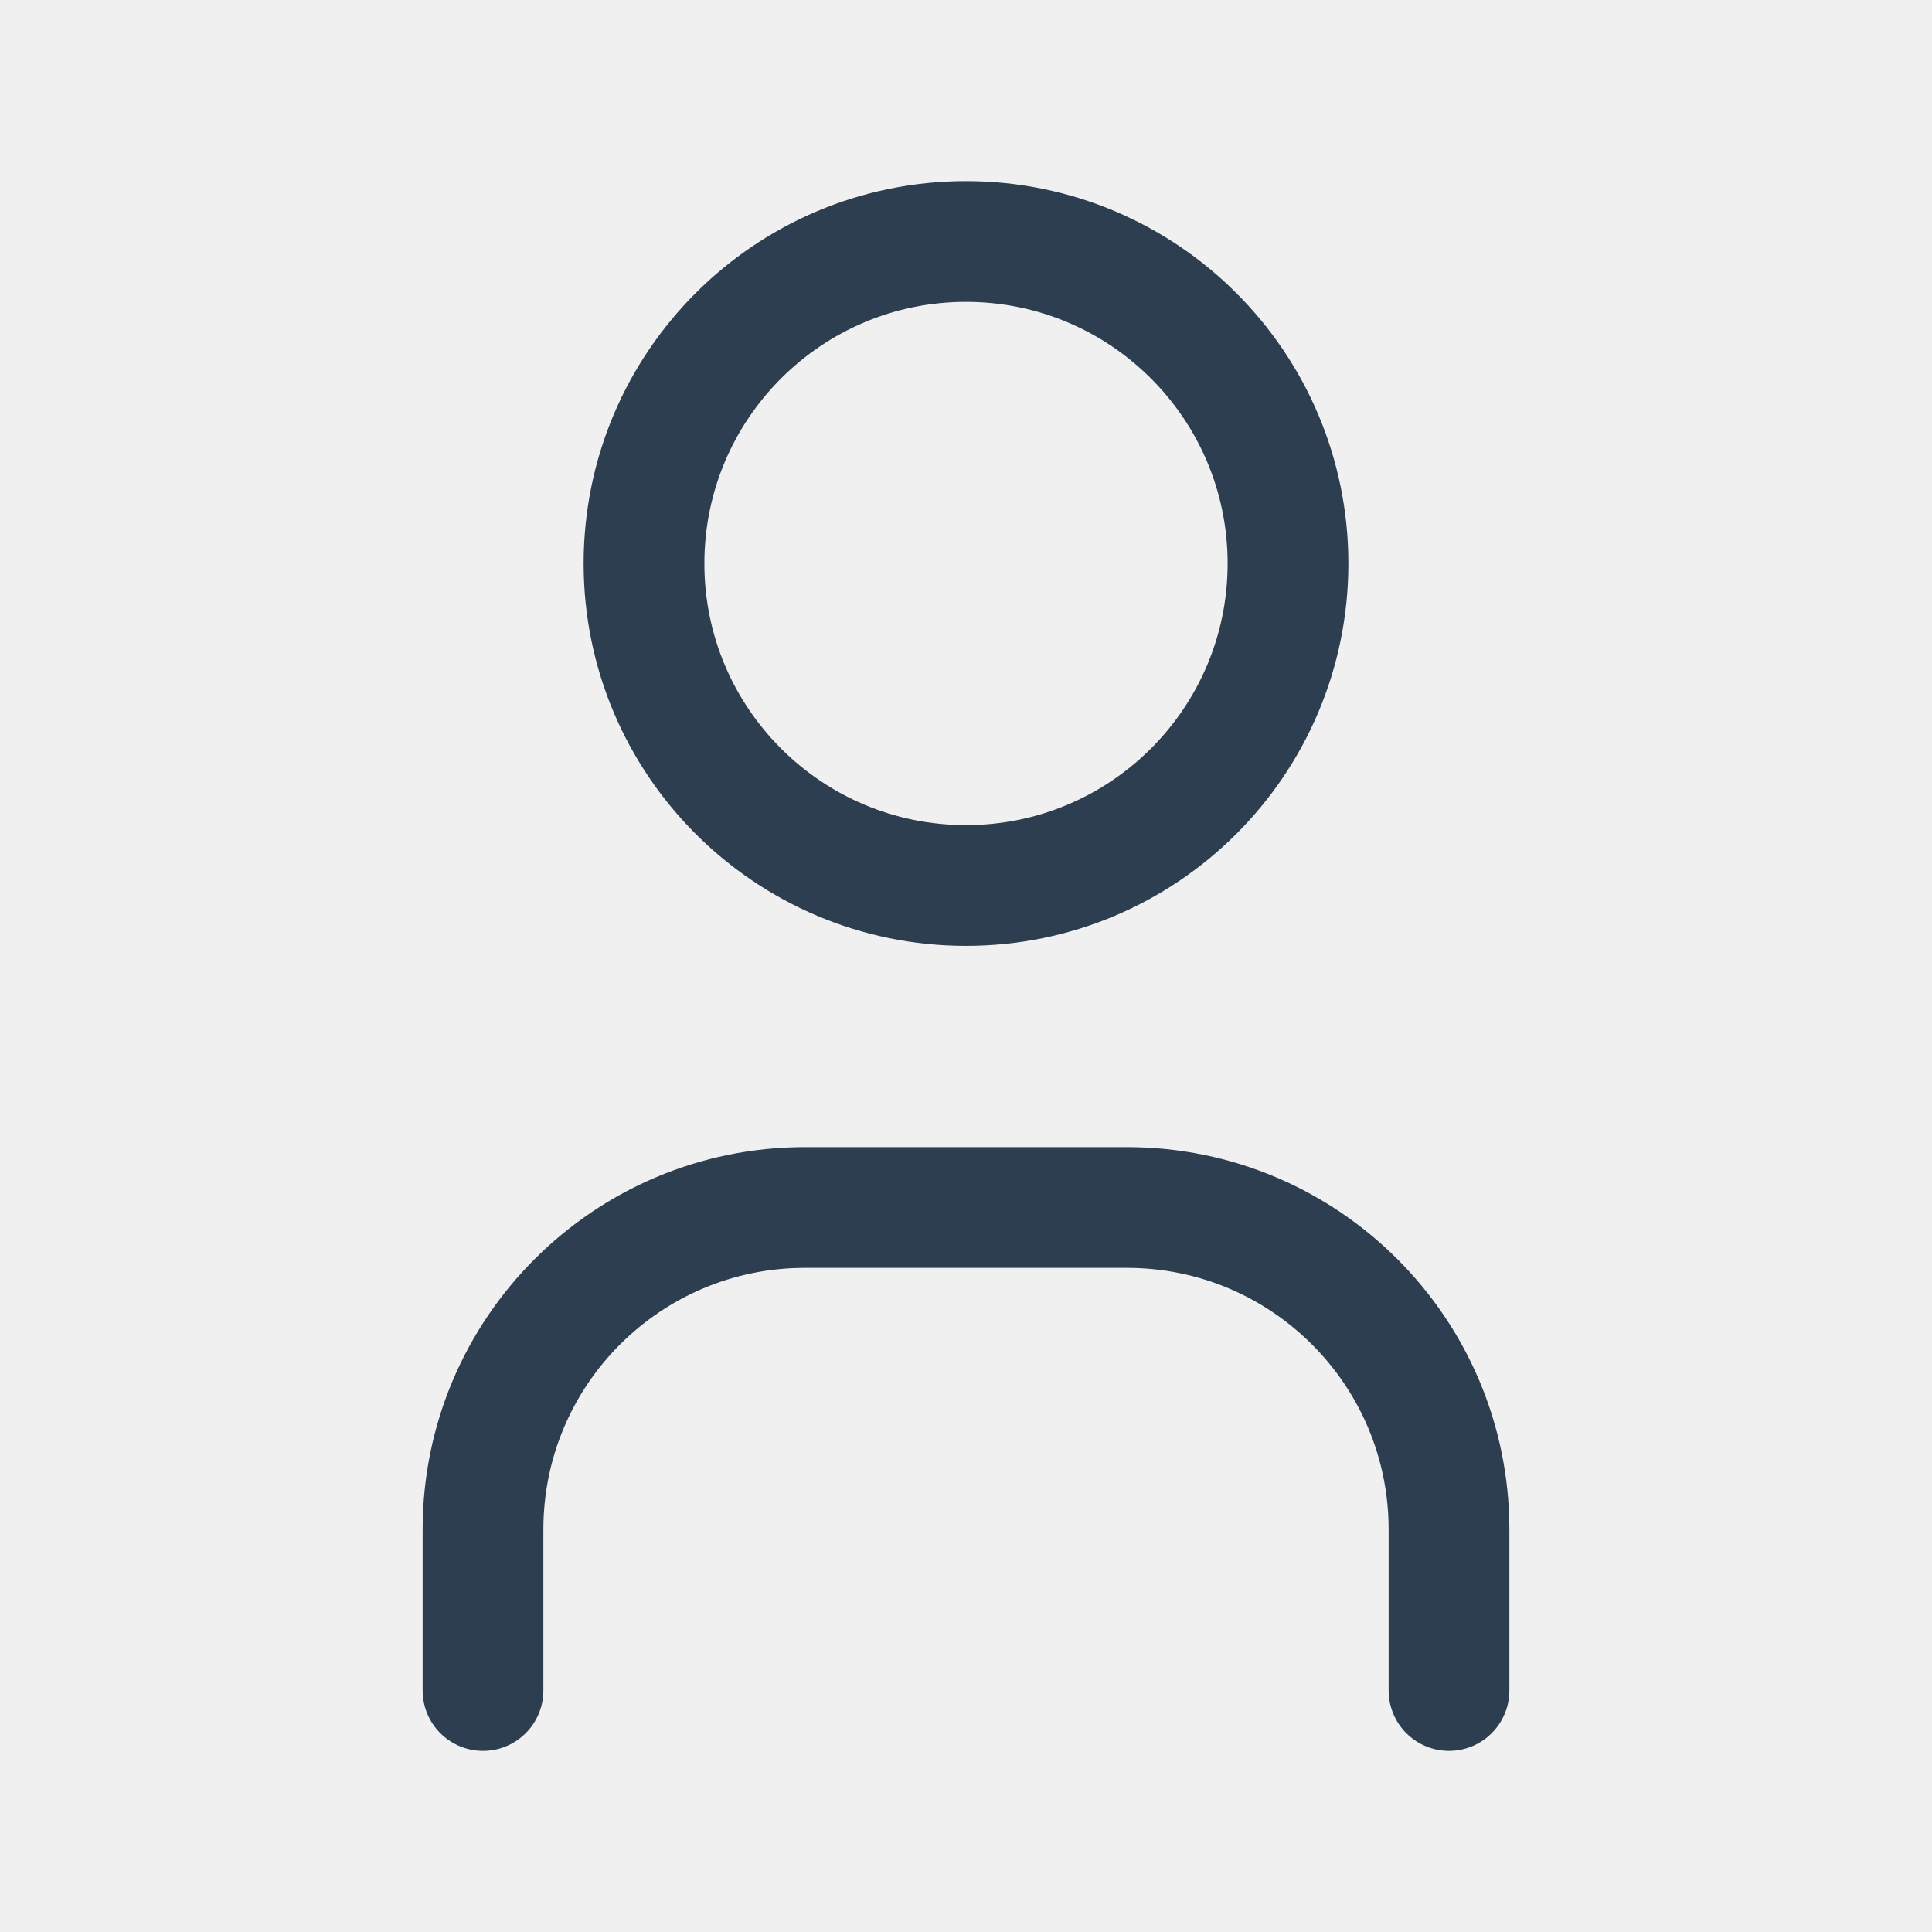
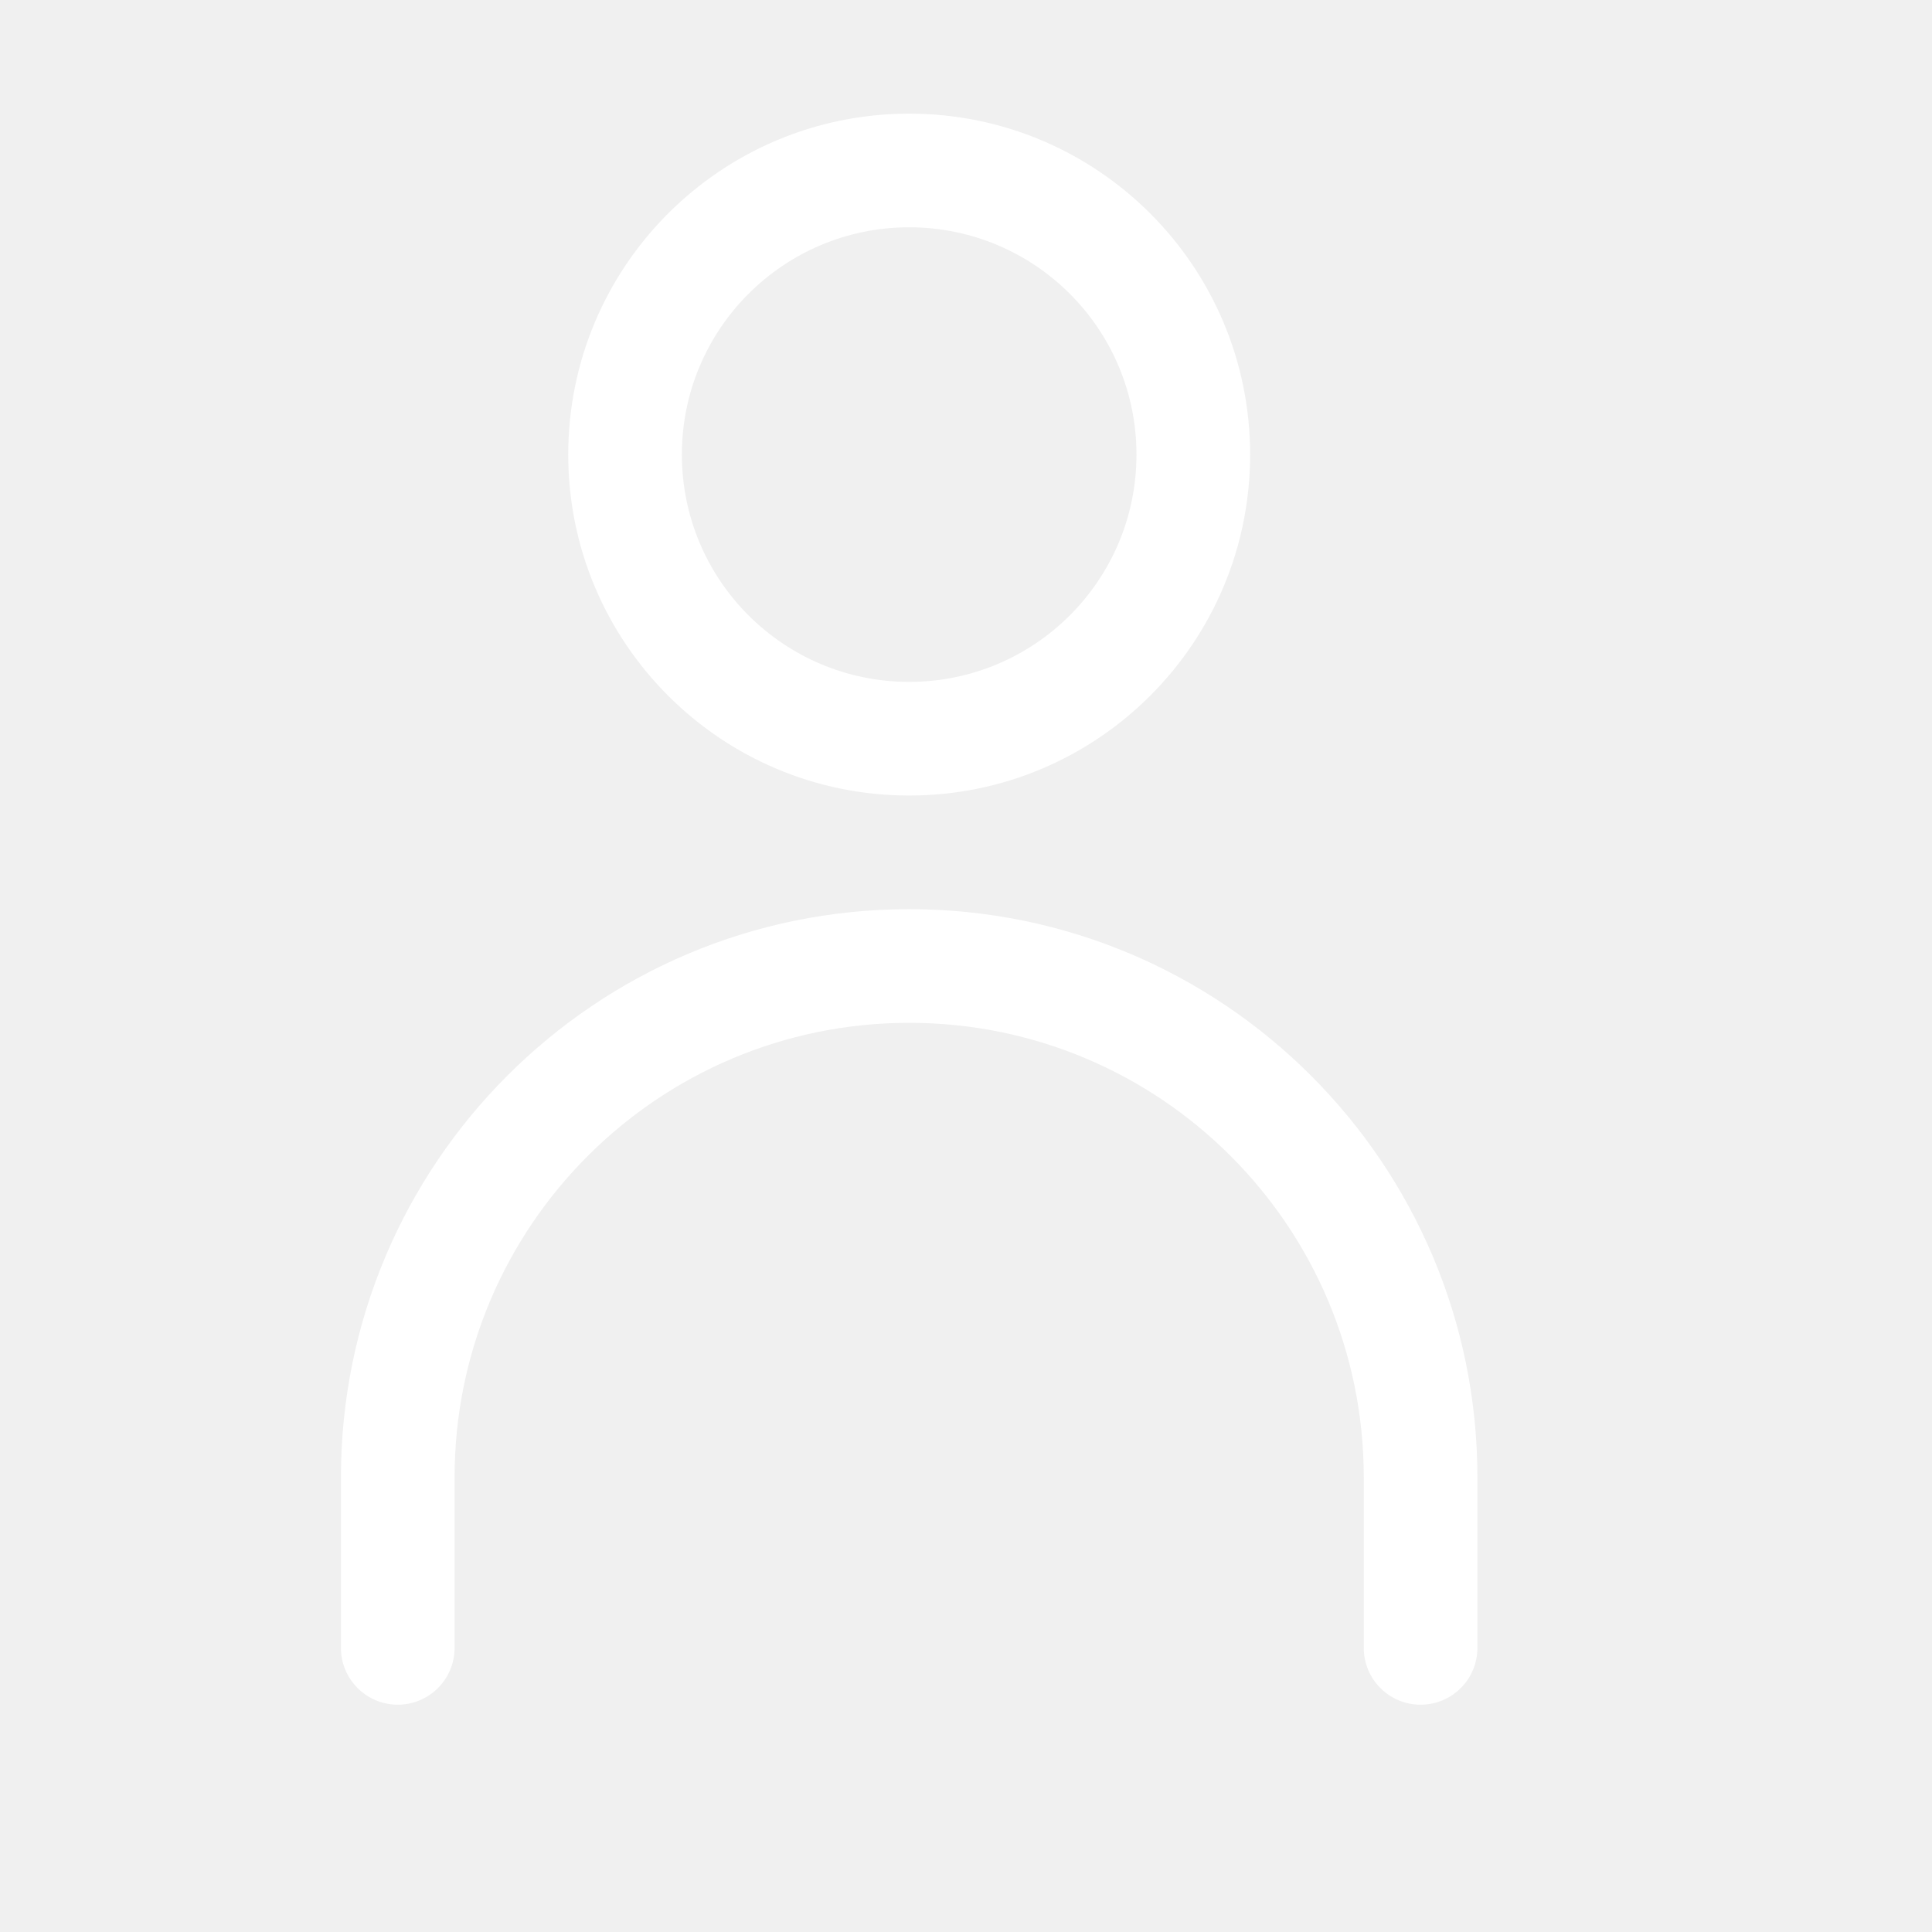
- <svg xmlns="http://www.w3.org/2000/svg" class="icon icon-tabler icon-tabler-user" width="44" height="44" viewBox="0 0 24 24" stroke-width="1.5" stroke="#2c3e50" fill="none" stroke-linecap="round" stroke-linejoin="round">
-   <path stroke="none" d="M0 0h24v24H0z" fill="none" />
-   <circle cx="12" cy="7" r="4" />
-   <path d="M6 21v-2a4 4 0 0 1 4 -4h4a4 4 0 0 1 4 4v2" />
+ <svg xmlns="http://www.w3.org/2000/svg" width="44" height="44" viewBox="0 0 34 34" stroke-width="1.5" stroke="none" fill="#FFFFFF">
+   <path d="M16 14a6 6 0 1 0-6-6A6 6 0 0 0 16 14zM16 4a4 4 0 1 1-4 4A4 4 0 0 1 16 4zM16 16A10 10 0 0 0 6 26v3a1 1 0 0 0 2 0V26a8 8 0 0 1 16 0v3a1 1 0 0 0 2 0V26A10 10 0 0 0 16 16z" />
</svg>
